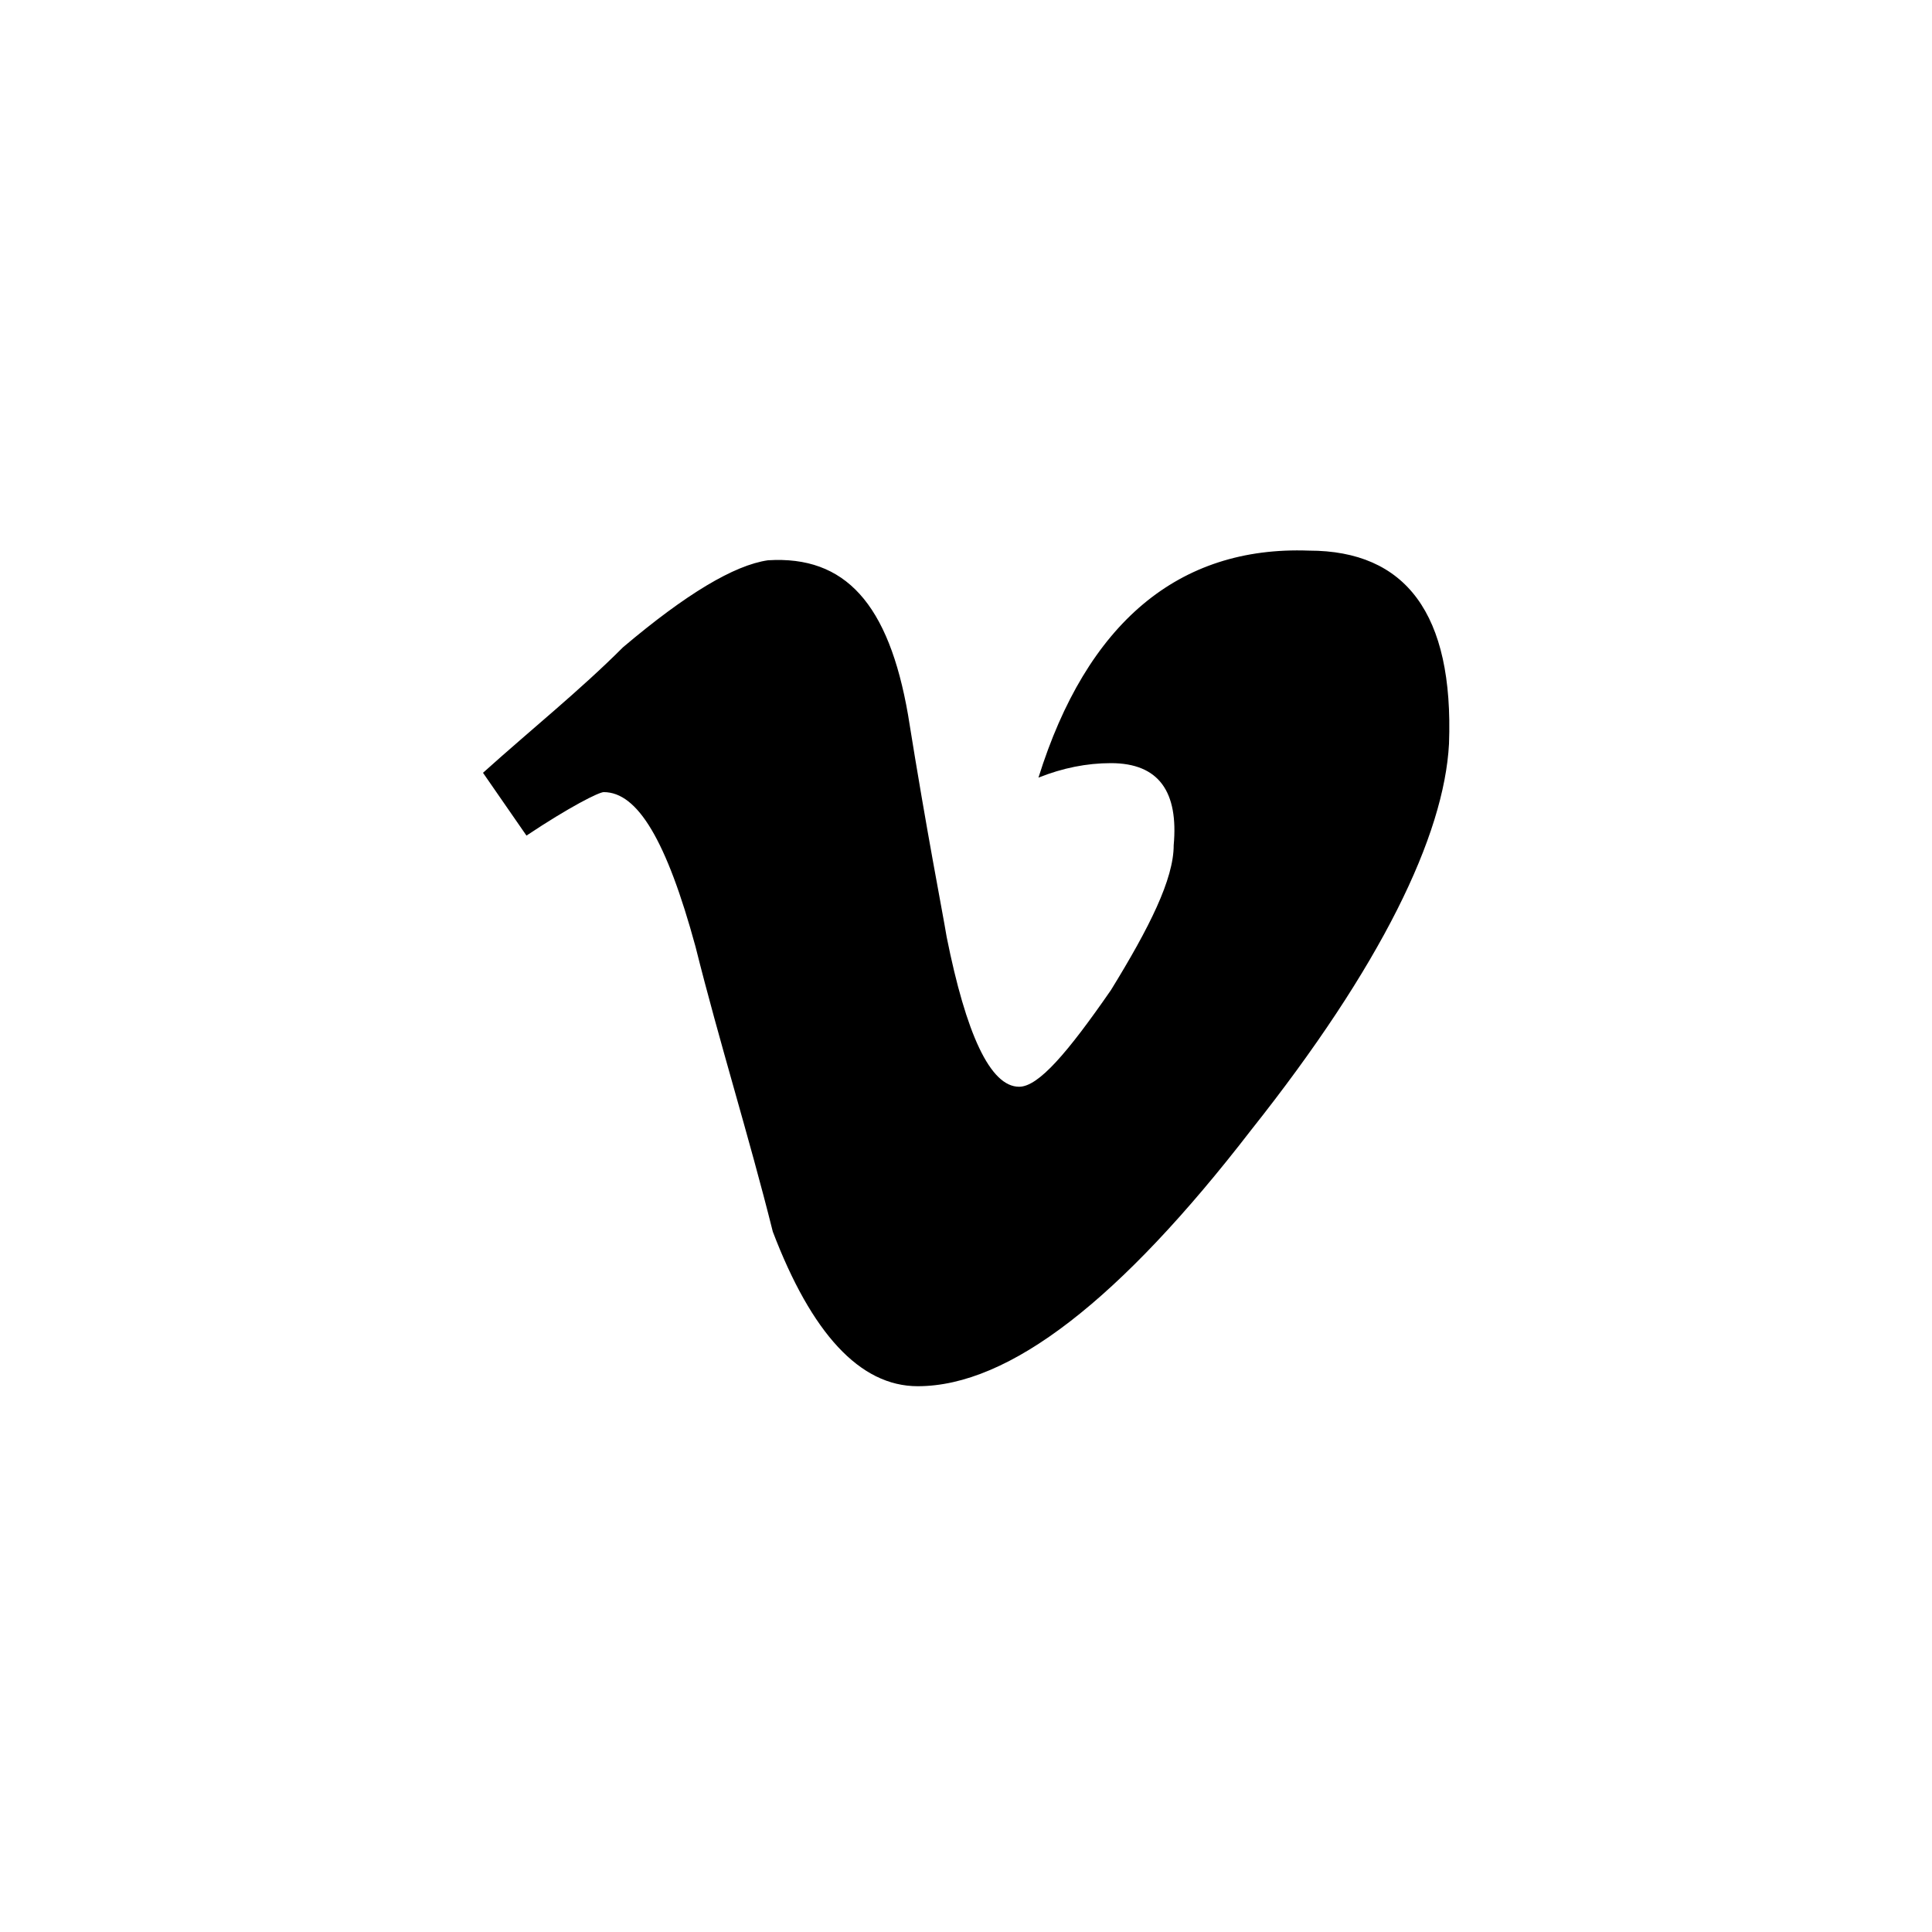
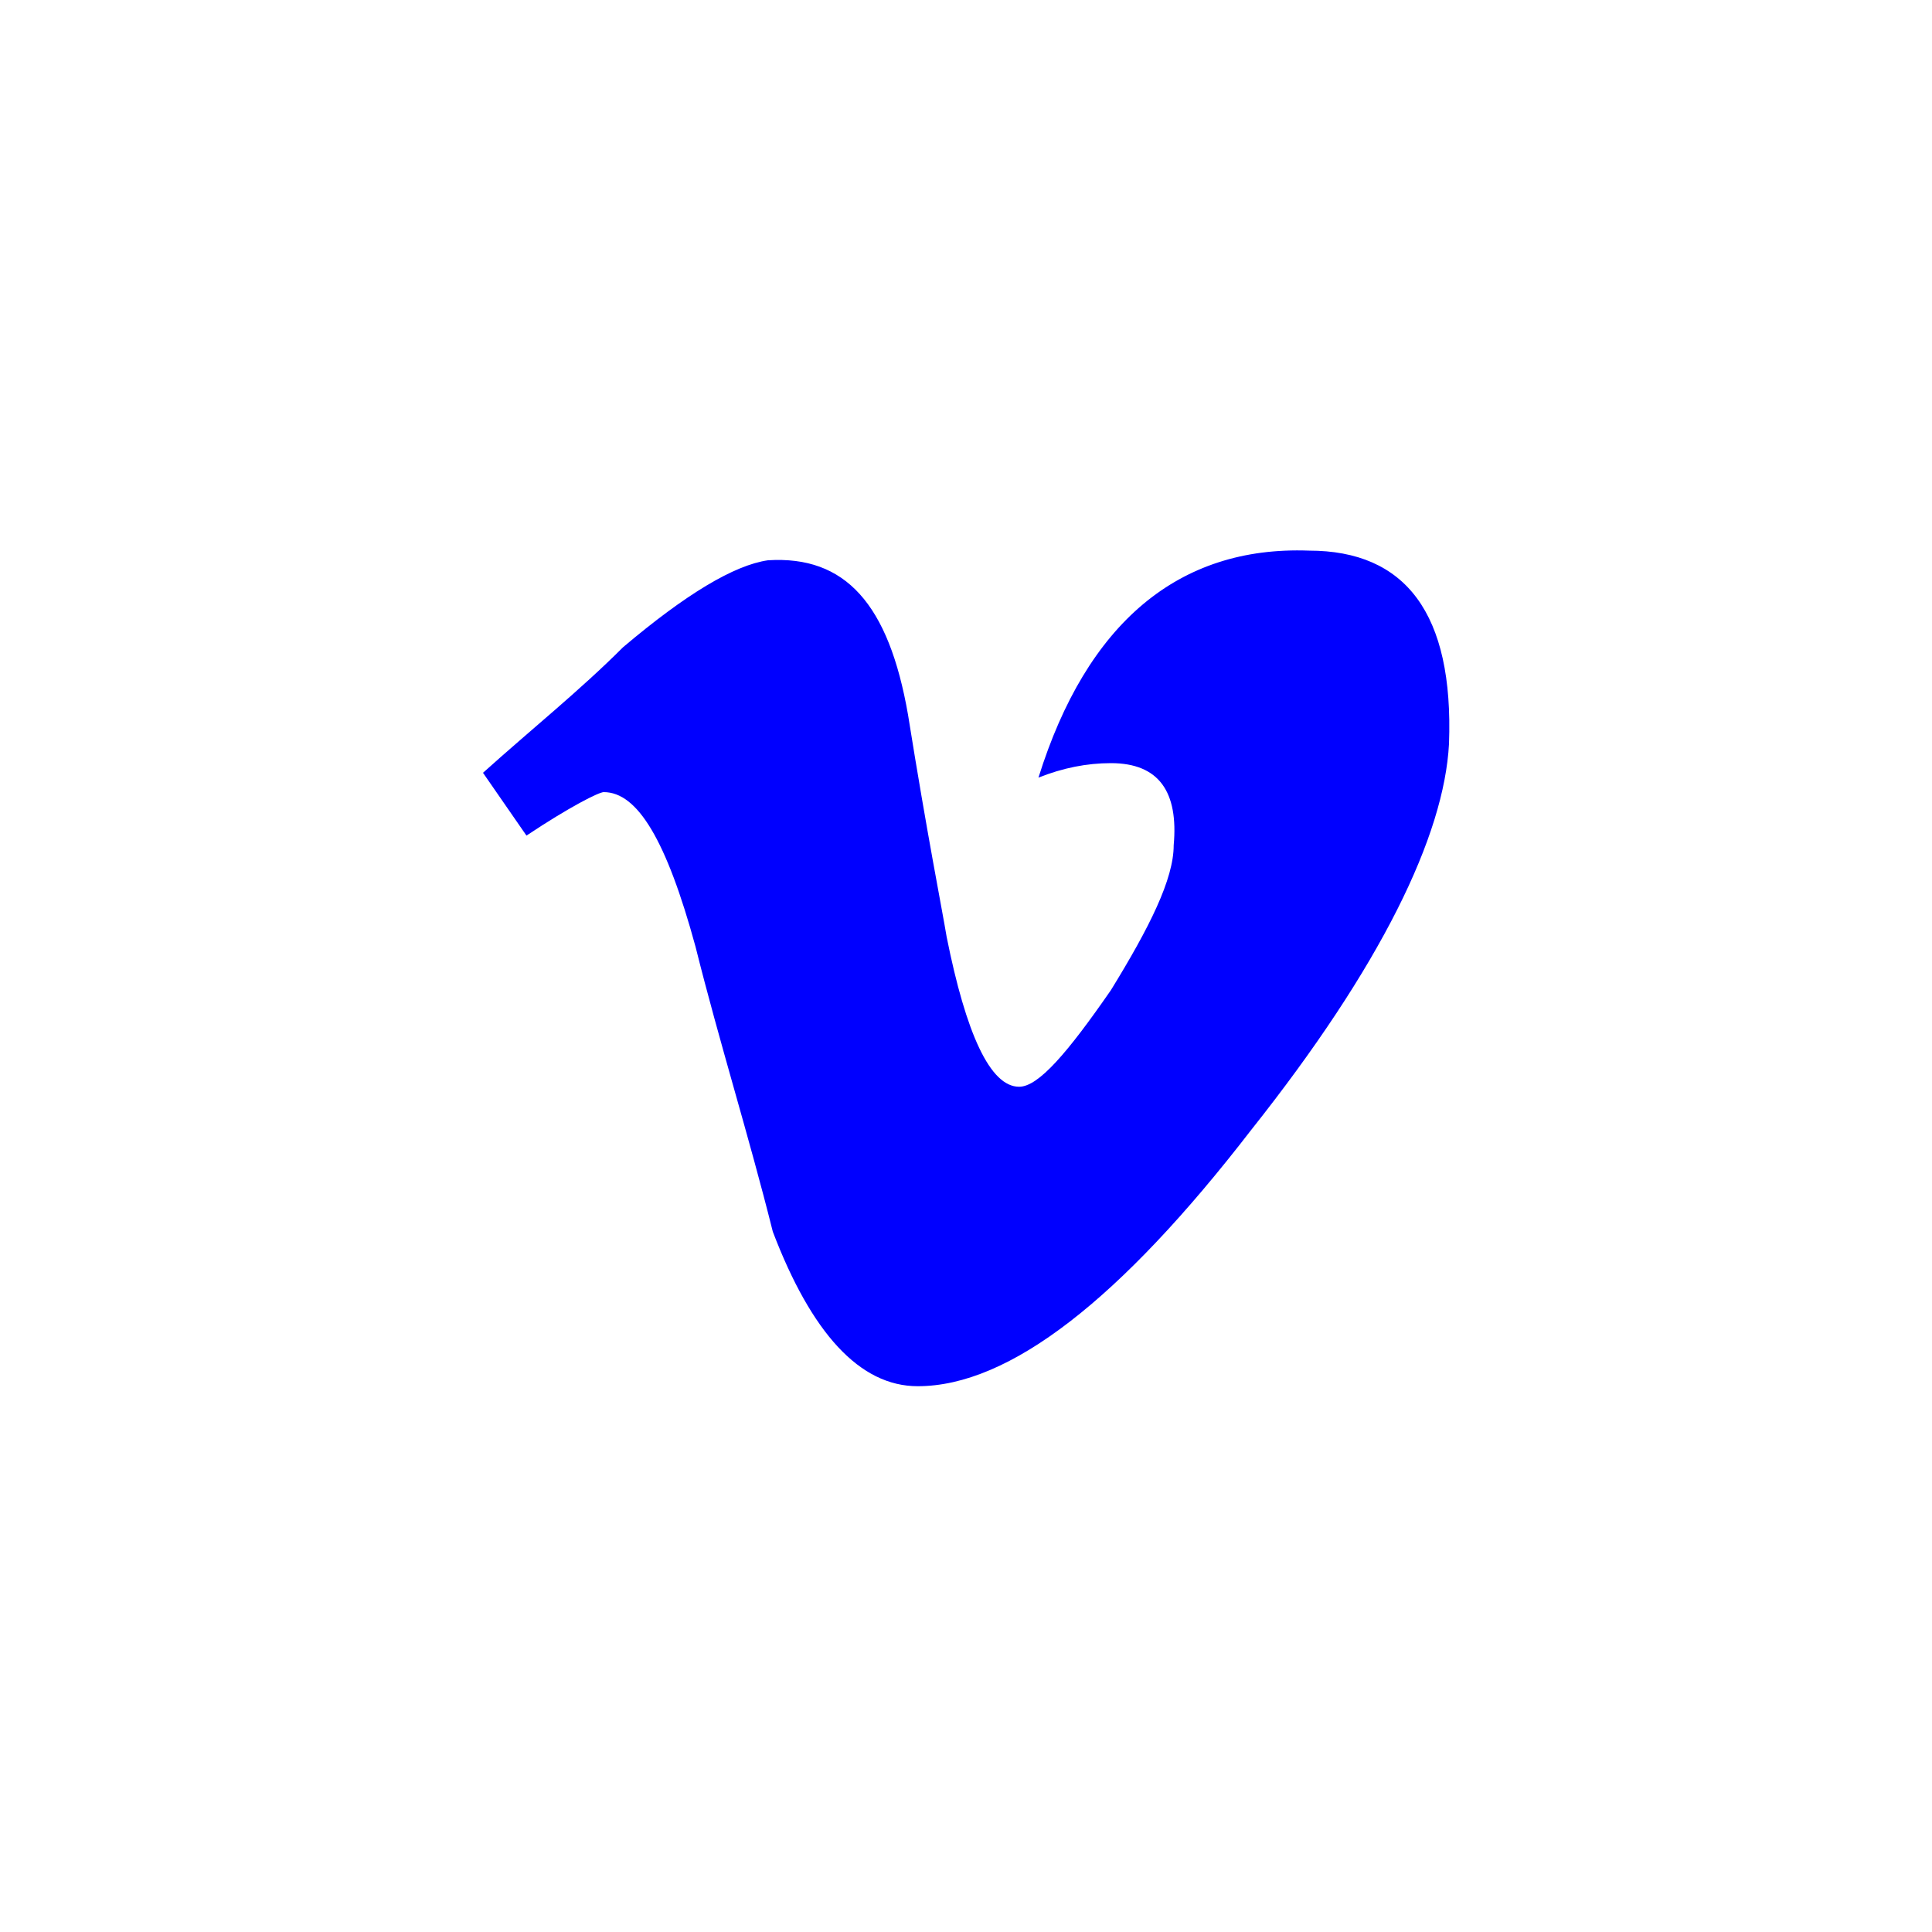
<svg xmlns="http://www.w3.org/2000/svg" version="1.1" id="Layer_1" x="0px" y="0px" width="40px" height="40px" viewBox="0 0 40 40" enable-background="new 0 0 40 40" xml:space="preserve">
-   <path class="bg-color-body--svg" id="vimeo-icon" d="M30,15.4c-0.1,1.9-1.4,4.6-4.1,8c-2.7,3.5-5,5.3-6.9,5.3c-1.2,0-2.2-1.1-3-3.2   c-0.5-2-1.1-3.9-1.6-5.9c-0.6-2.2-1.2-3.2-1.9-3.2c-0.1,0-0.7,0.3-1.6,0.9L10,16c1-0.9,2-1.7,2.9-2.6c1.3-1.1,2.3-1.7,3-1.8   c1.6-0.1,2.5,0.9,2.9,3.2c0.4,2.5,0.7,4,0.8,4.6c0.4,2,0.9,3.1,1.5,3.1c0.4,0,1-0.7,1.9-2c0.8-1.3,1.3-2.3,1.3-3   c0.1-1.1-0.3-1.7-1.3-1.7c-0.5,0-1,0.1-1.5,0.3c1-3.2,2.9-4.8,5.6-4.7C29.1,11.4,30.1,12.7,30,15.4z" fill="black" />
+   <path class="bg-color-body--svg" id="vimeo-icon" d="M30,15.4c-0.1,1.9-1.4,4.6-4.1,8c-2.7,3.5-5,5.3-6.9,5.3c-1.2,0-2.2-1.1-3-3.2   c-0.5-2-1.1-3.9-1.6-5.9c-0.6-2.2-1.2-3.2-1.9-3.2c-0.1,0-0.7,0.3-1.6,0.9L10,16c1-0.9,2-1.7,2.9-2.6c1.3-1.1,2.3-1.7,3-1.8   c1.6-0.1,2.5,0.9,2.9,3.2c0.4,2.5,0.7,4,0.8,4.6c0.4,2,0.9,3.1,1.5,3.1c0.4,0,1-0.7,1.9-2c0.8-1.3,1.3-2.3,1.3-3   c0.1-1.1-0.3-1.7-1.3-1.7c-0.5,0-1,0.1-1.5,0.3c1-3.2,2.9-4.8,5.6-4.7C29.1,11.4,30.1,12.7,30,15.4z" fill="blue" />
</svg>
